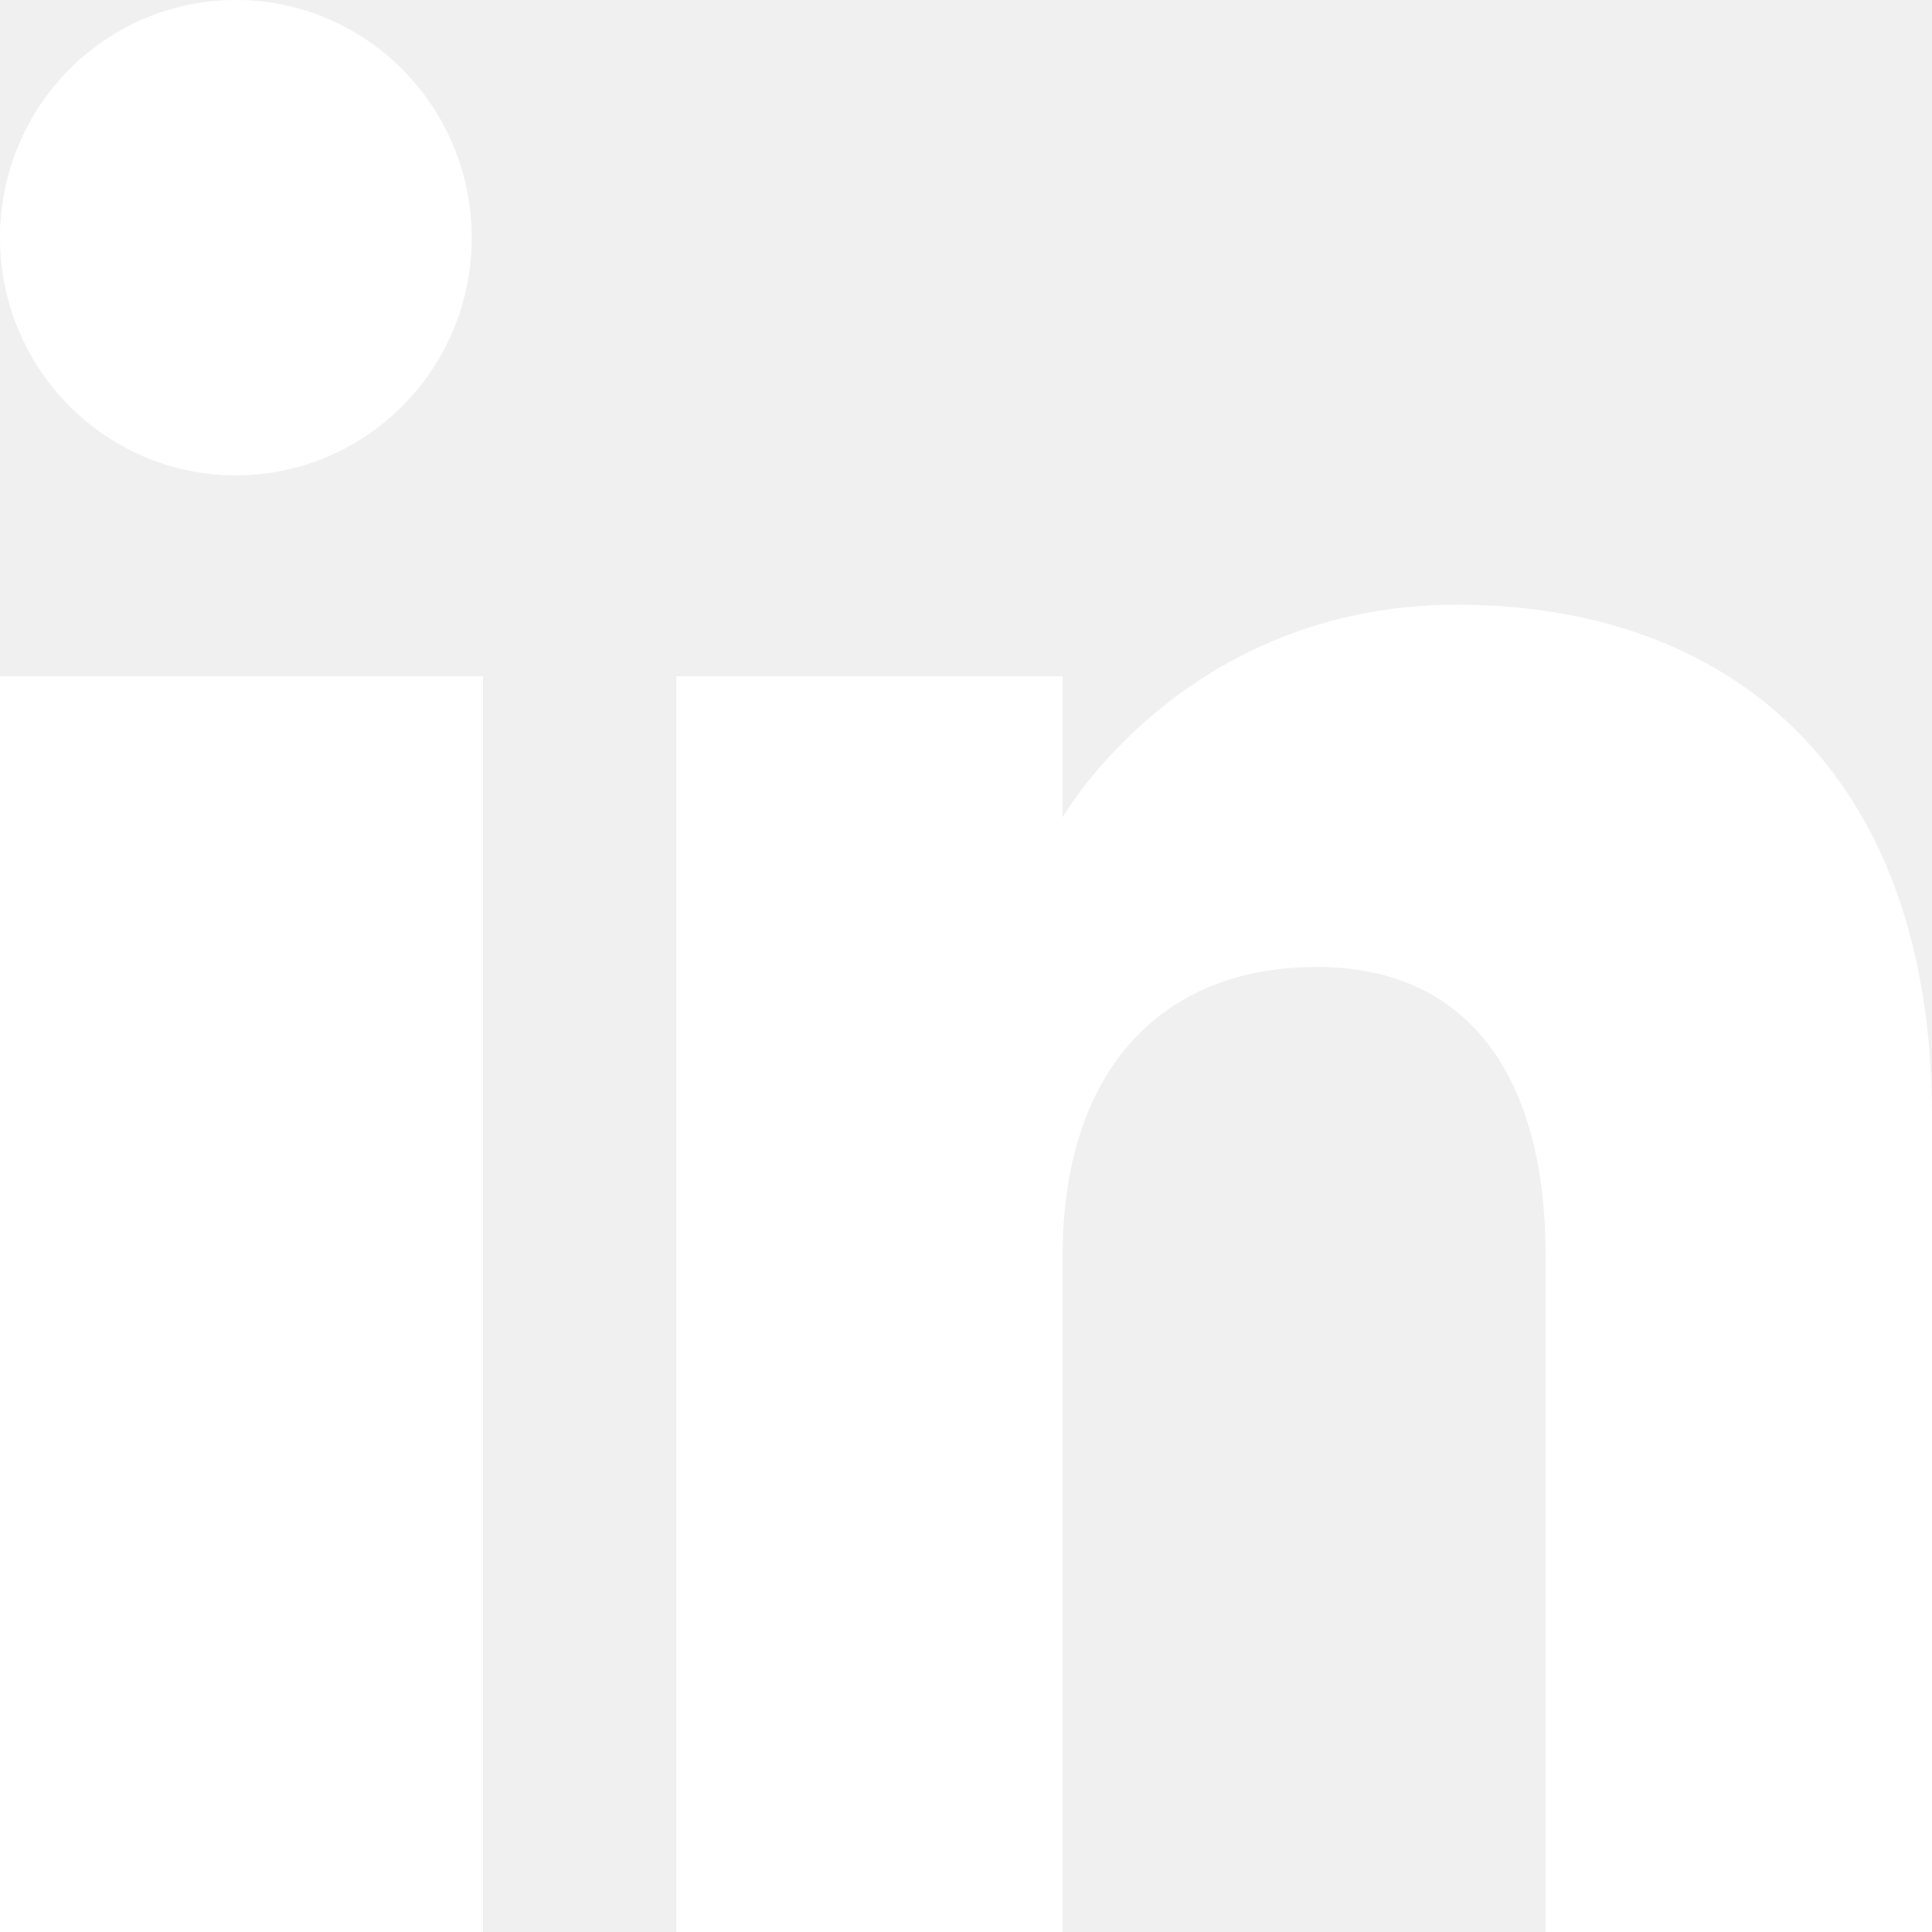
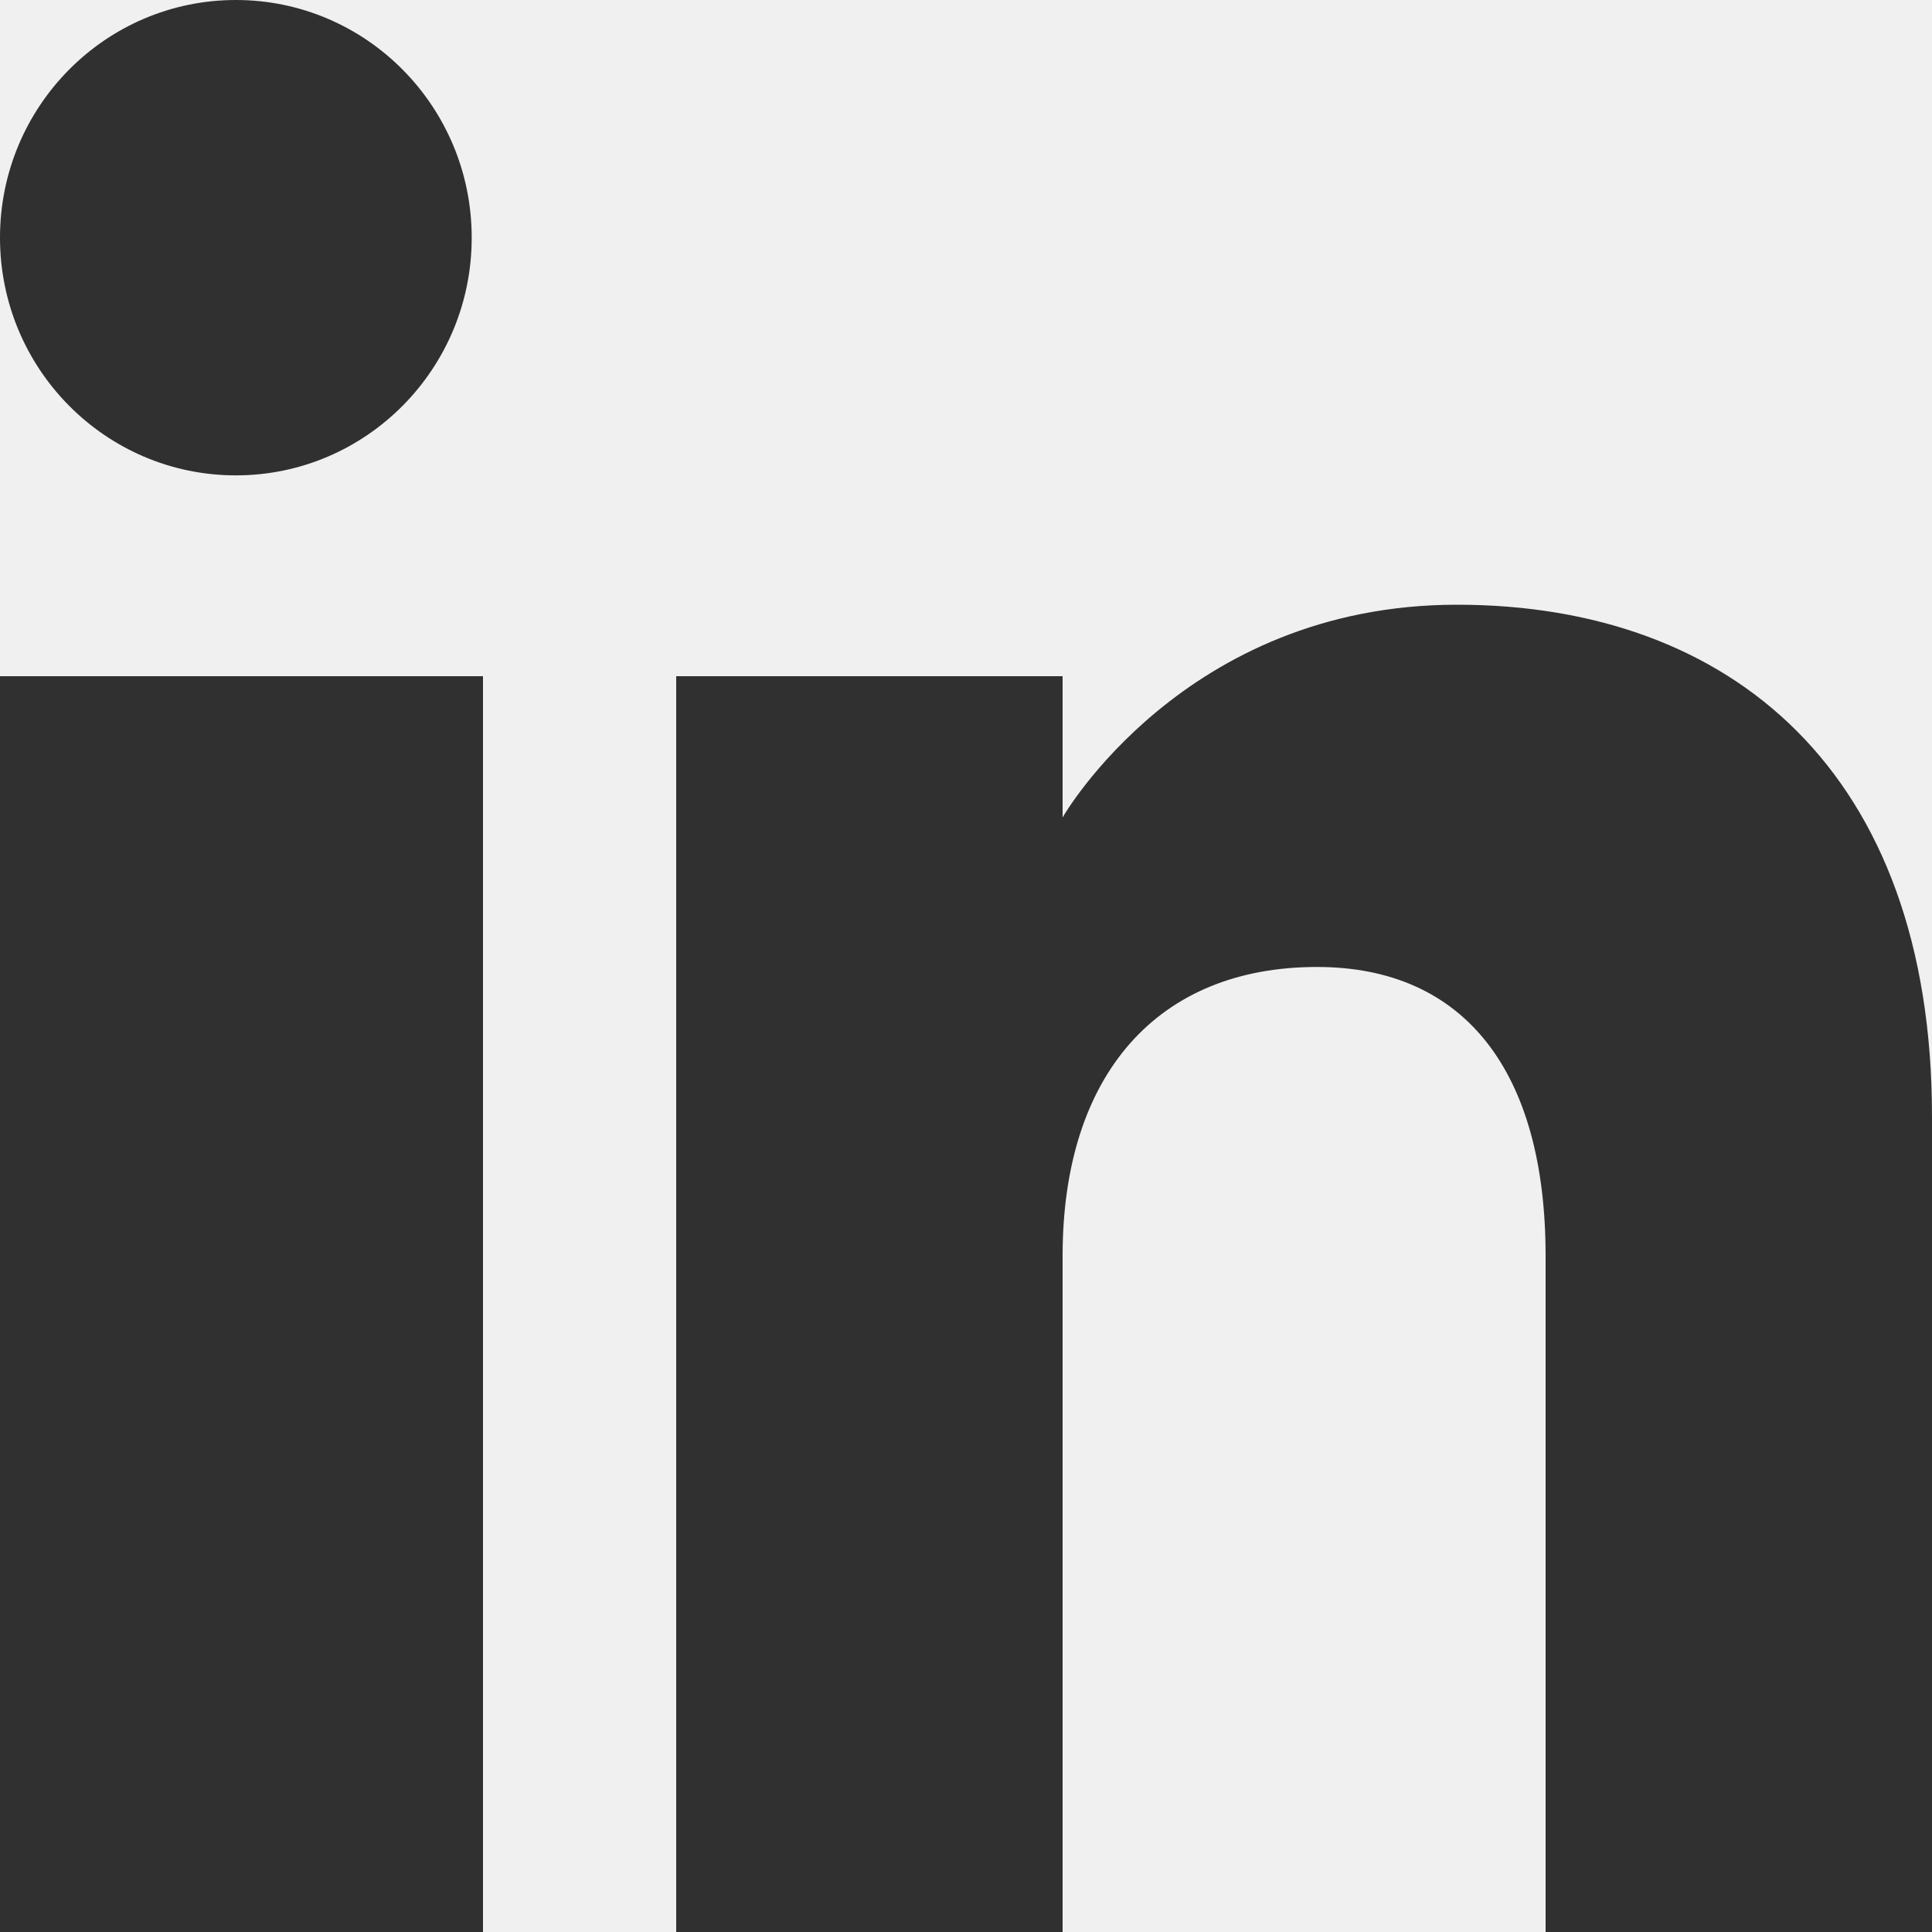
- <svg xmlns="http://www.w3.org/2000/svg" width="800px" height="800px" viewBox="0 0 20 20" version="1.1" fill="#000000">
+ <svg xmlns="http://www.w3.org/2000/svg" width="800px" height="800px" viewBox="0 0 20 20" version="1.1" fill="#ffffff">
  <g id="SVGRepo_bgCarrier" stroke-width="0" />
  <g id="SVGRepo_tracerCarrier" stroke-linecap="round" stroke-linejoin="round" />
  <g id="SVGRepo_iconCarrier">
    <defs> </defs>
    <g id="Page-1" stroke="none" stroke-width="1" fill="none" fill-rule="evenodd">
-       <g id="Dribbble-Light-Preview" transform="translate(-180, -7479)" fill="#ffffff">
+       <g id="Dribbble-Light-Preview" transform="translate(-180, -7479)" fill="#303030">
        <g id="icons" transform="translate(56, 160)">
          <path d="M144,7339 L140,7339 L140,7332.001 C140,7330.081 139.153,7329.01 137.634,7329.01 C135.981,7329.01 135,7330.126 135,7332.001 L135,7339 L131,7339 L131,7326 L135,7326 L135,7327.462 C135,7327.462 136.255,7325.26 139.083,7325.26 C141.912,7325.26 144,7326.986 144,7330.558 L144,7339 L144,7339 Z M126.442,7323.921 C125.093,7323.921 124,7322.819 124,7321.46 C124,7320.102 125.093,7319 126.442,7319 C127.79,7319 128.883,7320.102 128.883,7321.46 C128.884,7322.819 127.79,7323.921 126.442,7323.921 L126.442,7323.921 Z M124,7339 L129,7339 L129,7326 L124,7326 L124,7339 Z" id="linkedin-[#161]"> </path>
        </g>
      </g>
    </g>
  </g>
</svg>
